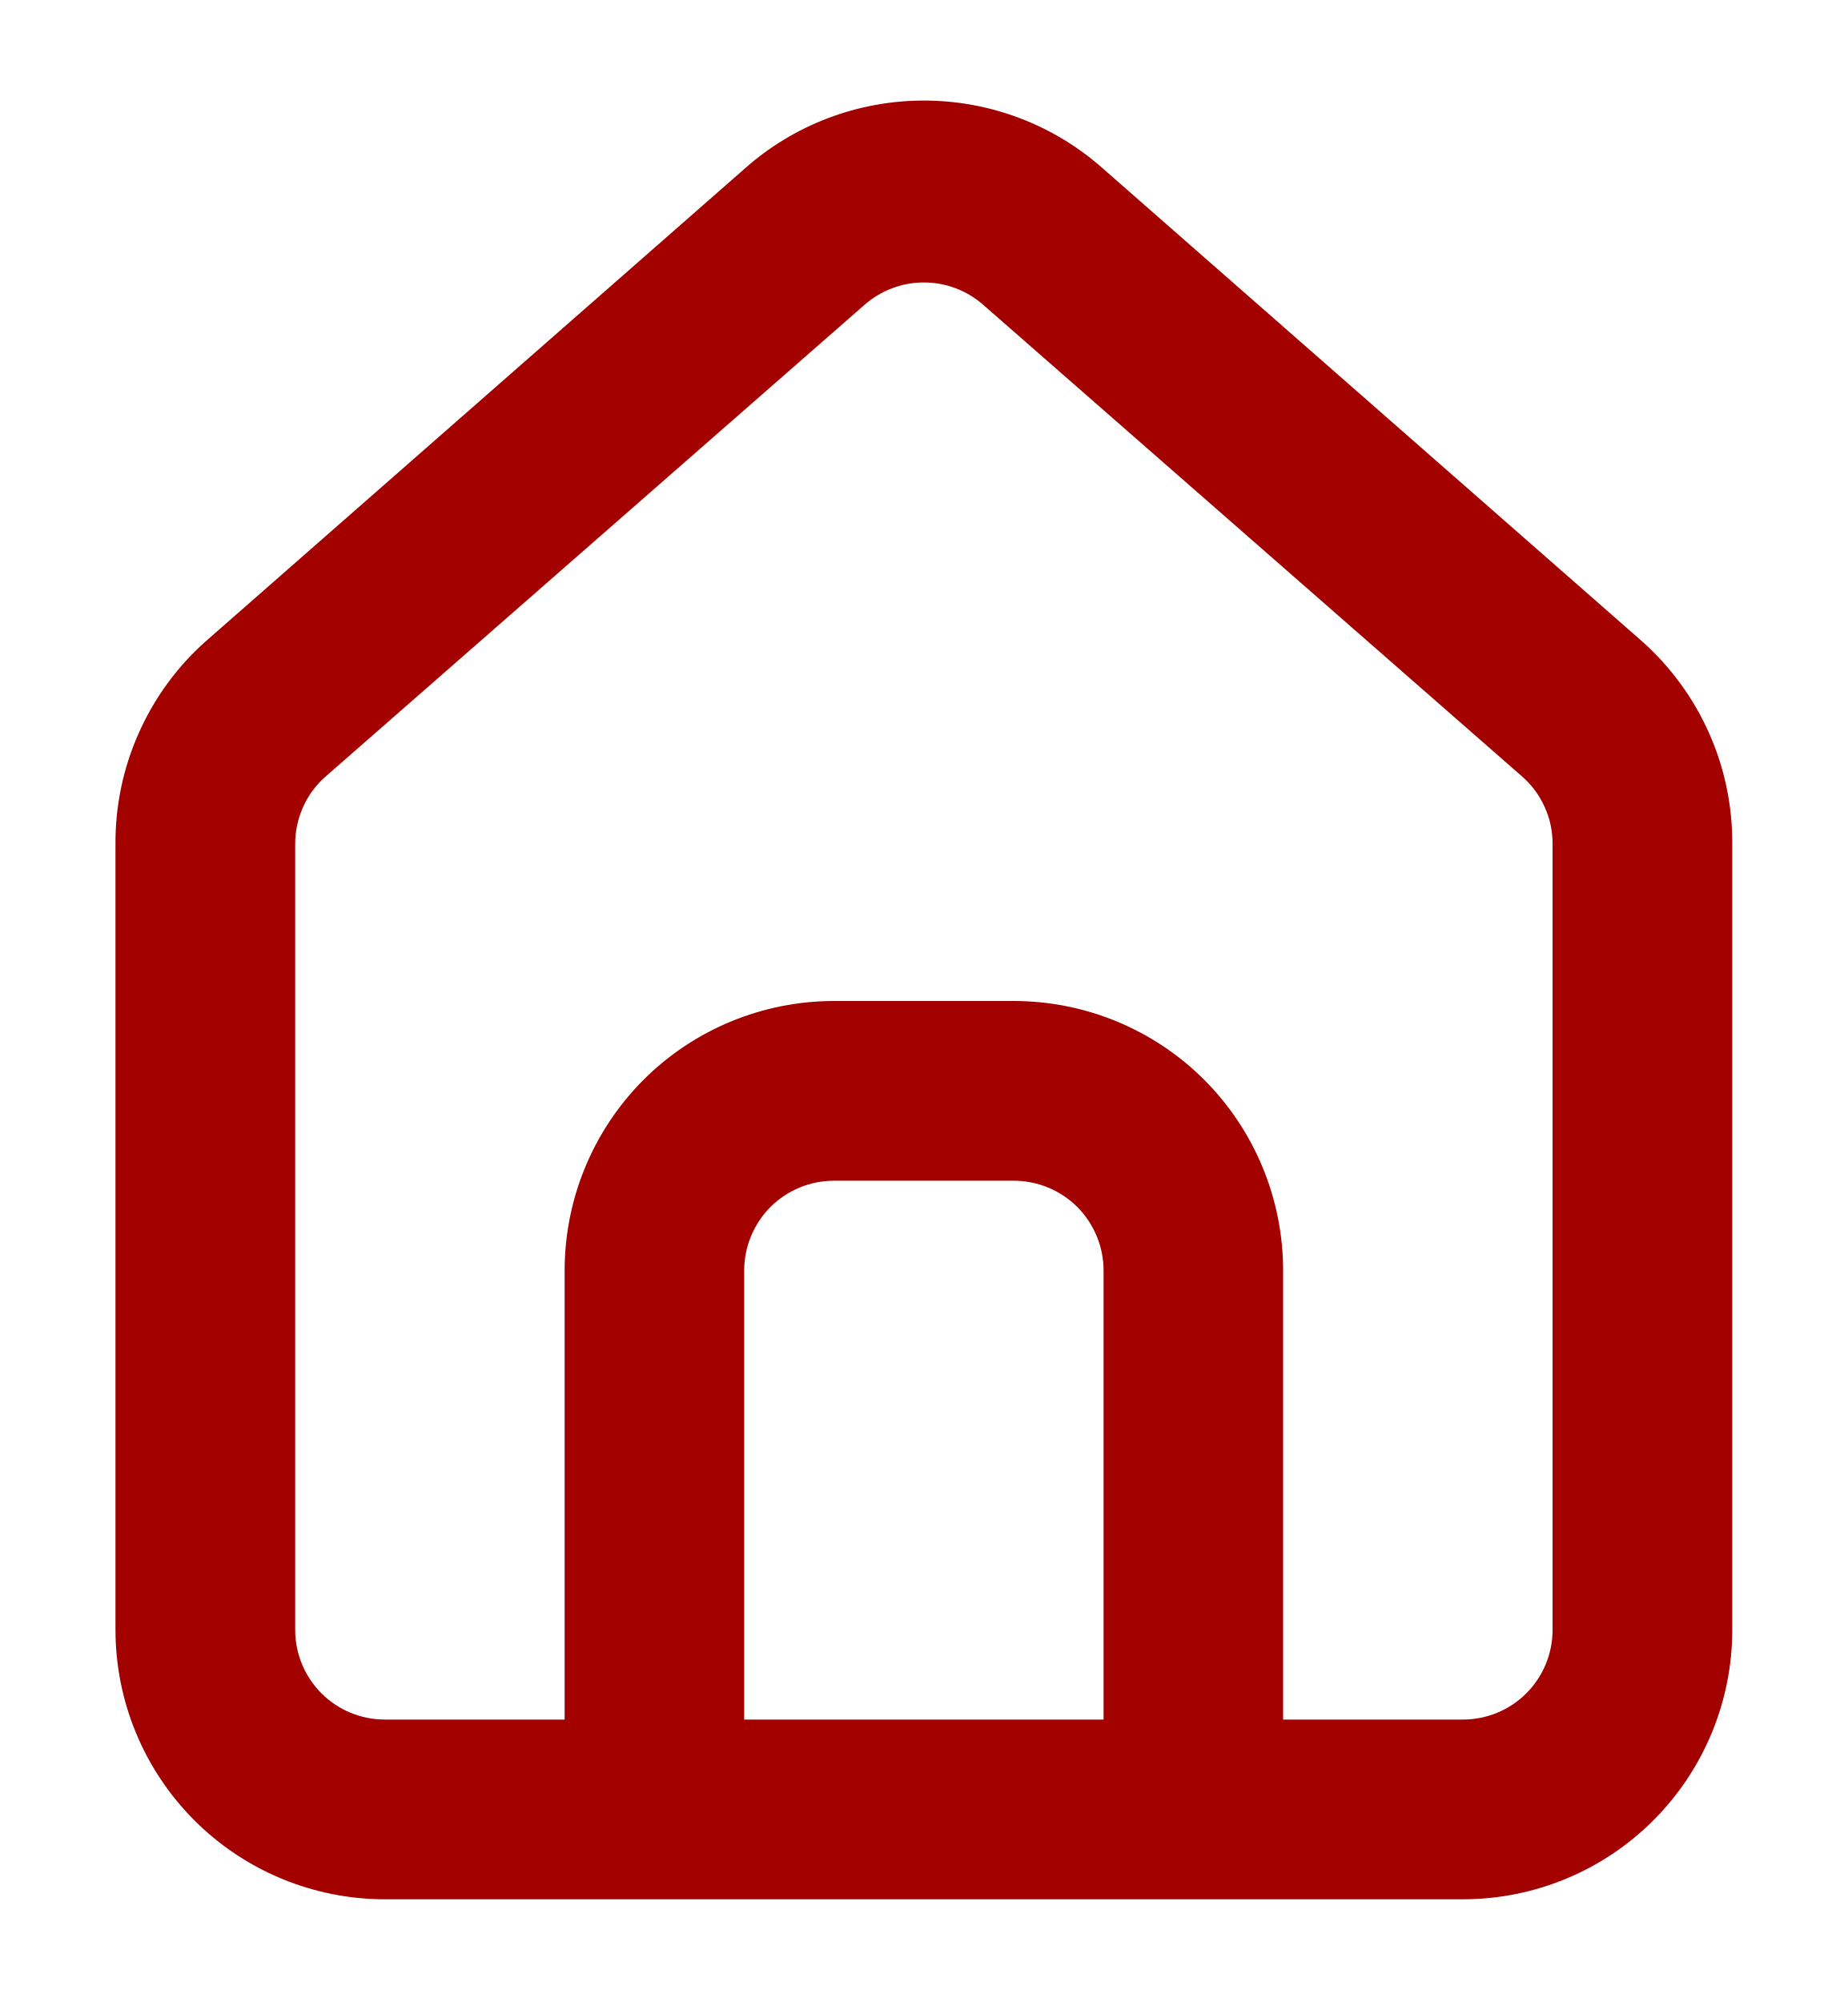
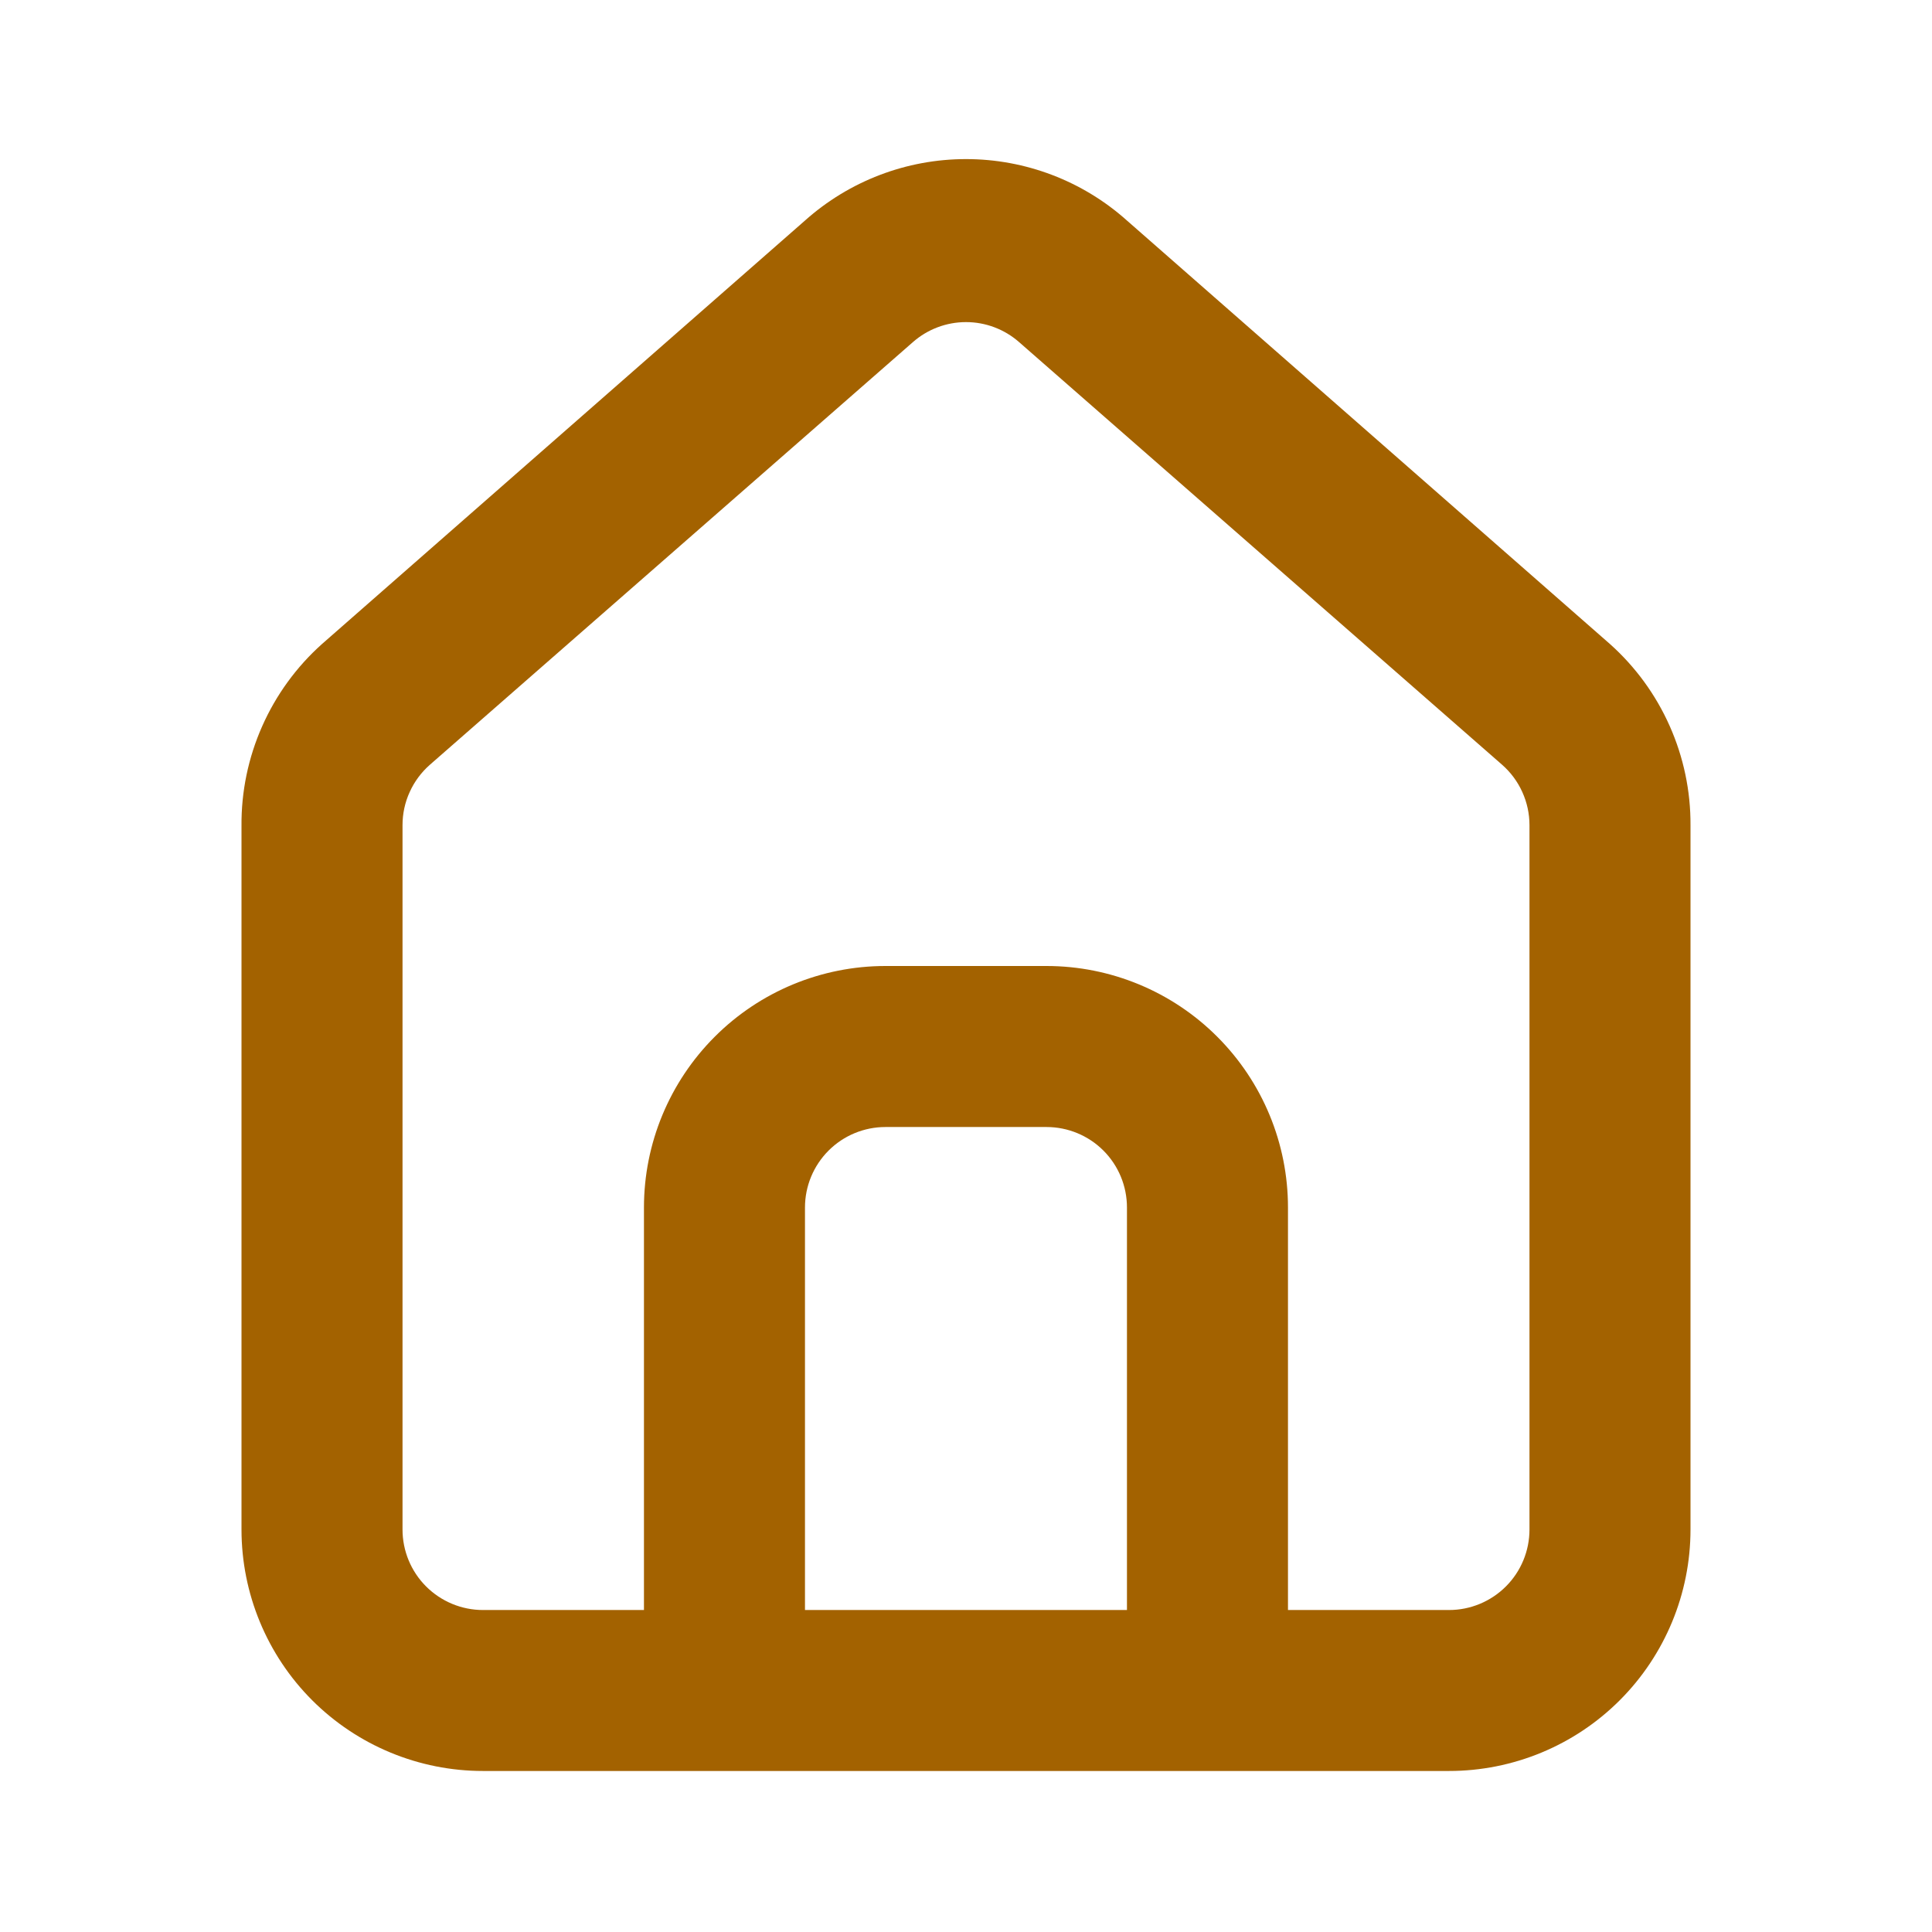
- <svg xmlns="http://www.w3.org/2000/svg" width="12" height="13" viewBox="0 0 12 13" fill="none">
-   <path d="M10.667 4.167L7.167 1.098C6.846 0.811 6.43 0.653 6 0.653C5.57 0.653 5.154 0.811 4.833 1.098L1.333 4.167C1.148 4.332 1 4.536 0.9 4.763C0.799 4.99 0.748 5.236 0.75 5.485V10.583C0.75 11.047 0.934 11.492 1.263 11.821C1.591 12.149 2.036 12.333 2.5 12.333H9.5C9.964 12.333 10.409 12.149 10.737 11.821C11.066 11.492 11.25 11.047 11.25 10.583V5.479C11.251 5.231 11.2 4.986 11.099 4.76C10.999 4.534 10.851 4.332 10.667 4.167ZM7.167 11.166H4.833V8.25C4.833 8.095 4.895 7.947 5.004 7.837C5.114 7.728 5.262 7.667 5.417 7.667H6.583C6.738 7.667 6.886 7.728 6.996 7.837C7.105 7.947 7.167 8.095 7.167 8.25V11.166ZM10.083 10.583C10.083 10.738 10.022 10.886 9.912 10.996C9.803 11.105 9.655 11.166 9.5 11.166H8.333V8.25C8.333 7.786 8.149 7.341 7.821 7.012C7.493 6.684 7.047 6.5 6.583 6.5H5.417C4.953 6.5 4.507 6.684 4.179 7.012C3.851 7.341 3.667 7.786 3.667 8.25V11.166H2.5C2.345 11.166 2.197 11.105 2.088 10.996C1.978 10.886 1.917 10.738 1.917 10.583V5.479C1.917 5.396 1.935 5.314 1.969 5.239C2.003 5.163 2.053 5.096 2.115 5.042L5.615 1.979C5.721 1.886 5.858 1.834 6 1.834C6.142 1.834 6.279 1.886 6.385 1.979L9.885 5.042C9.947 5.096 9.997 5.163 10.031 5.239C10.066 5.314 10.083 5.396 10.083 5.479V10.583Z" fill="#A30000" />
+ <svg xmlns="http://www.w3.org/2000/svg" width="32" height="32" viewBox="0 0 32 32" fill="none">
+   <path d="M26.666 10.667L18.666 3.653C17.933 2.997 16.984 2.635 16 2.635C15.016 2.635 14.067 2.997 13.333 3.653L5.333 10.667C4.91 11.045 4.572 11.51 4.342 12.03C4.112 12.549 3.995 13.112 4 13.68V25.333C4 26.394 4.421 27.412 5.171 28.162C5.922 28.912 6.939 29.333 8 29.333H24C25.061 29.333 26.078 28.912 26.828 28.162C27.578 27.412 28 26.394 28 25.333V13.667C28.003 13.101 27.885 12.541 27.655 12.024C27.425 11.506 27.088 11.044 26.666 10.667ZM18.666 26.667H13.333V20C13.333 19.646 13.474 19.307 13.724 19.057C13.974 18.807 14.313 18.667 14.666 18.667H17.333C17.687 18.667 18.026 18.807 18.276 19.057C18.526 19.307 18.666 19.646 18.666 20V26.667ZM25.333 25.333C25.333 25.687 25.193 26.026 24.943 26.276C24.693 26.526 24.354 26.667 24 26.667H21.333V20C21.333 18.939 20.912 17.922 20.162 17.172C19.412 16.421 18.394 16 17.333 16H14.666C13.606 16 12.588 16.421 11.838 17.172C11.088 17.922 10.666 18.939 10.666 20V26.667H8C7.646 26.667 7.307 26.526 7.057 26.276C6.807 26.026 6.667 25.687 6.667 25.333V13.667C6.667 13.477 6.707 13.29 6.786 13.118C6.864 12.945 6.978 12.792 7.12 12.667L15.12 5.667C15.363 5.453 15.676 5.335 16 5.335C16.324 5.335 16.637 5.453 16.88 5.667L24.88 12.667C25.022 12.792 25.136 12.945 25.214 13.118C25.292 13.29 25.333 13.477 25.333 13.667V25.333Z" fill="#A36200" />
</svg>
